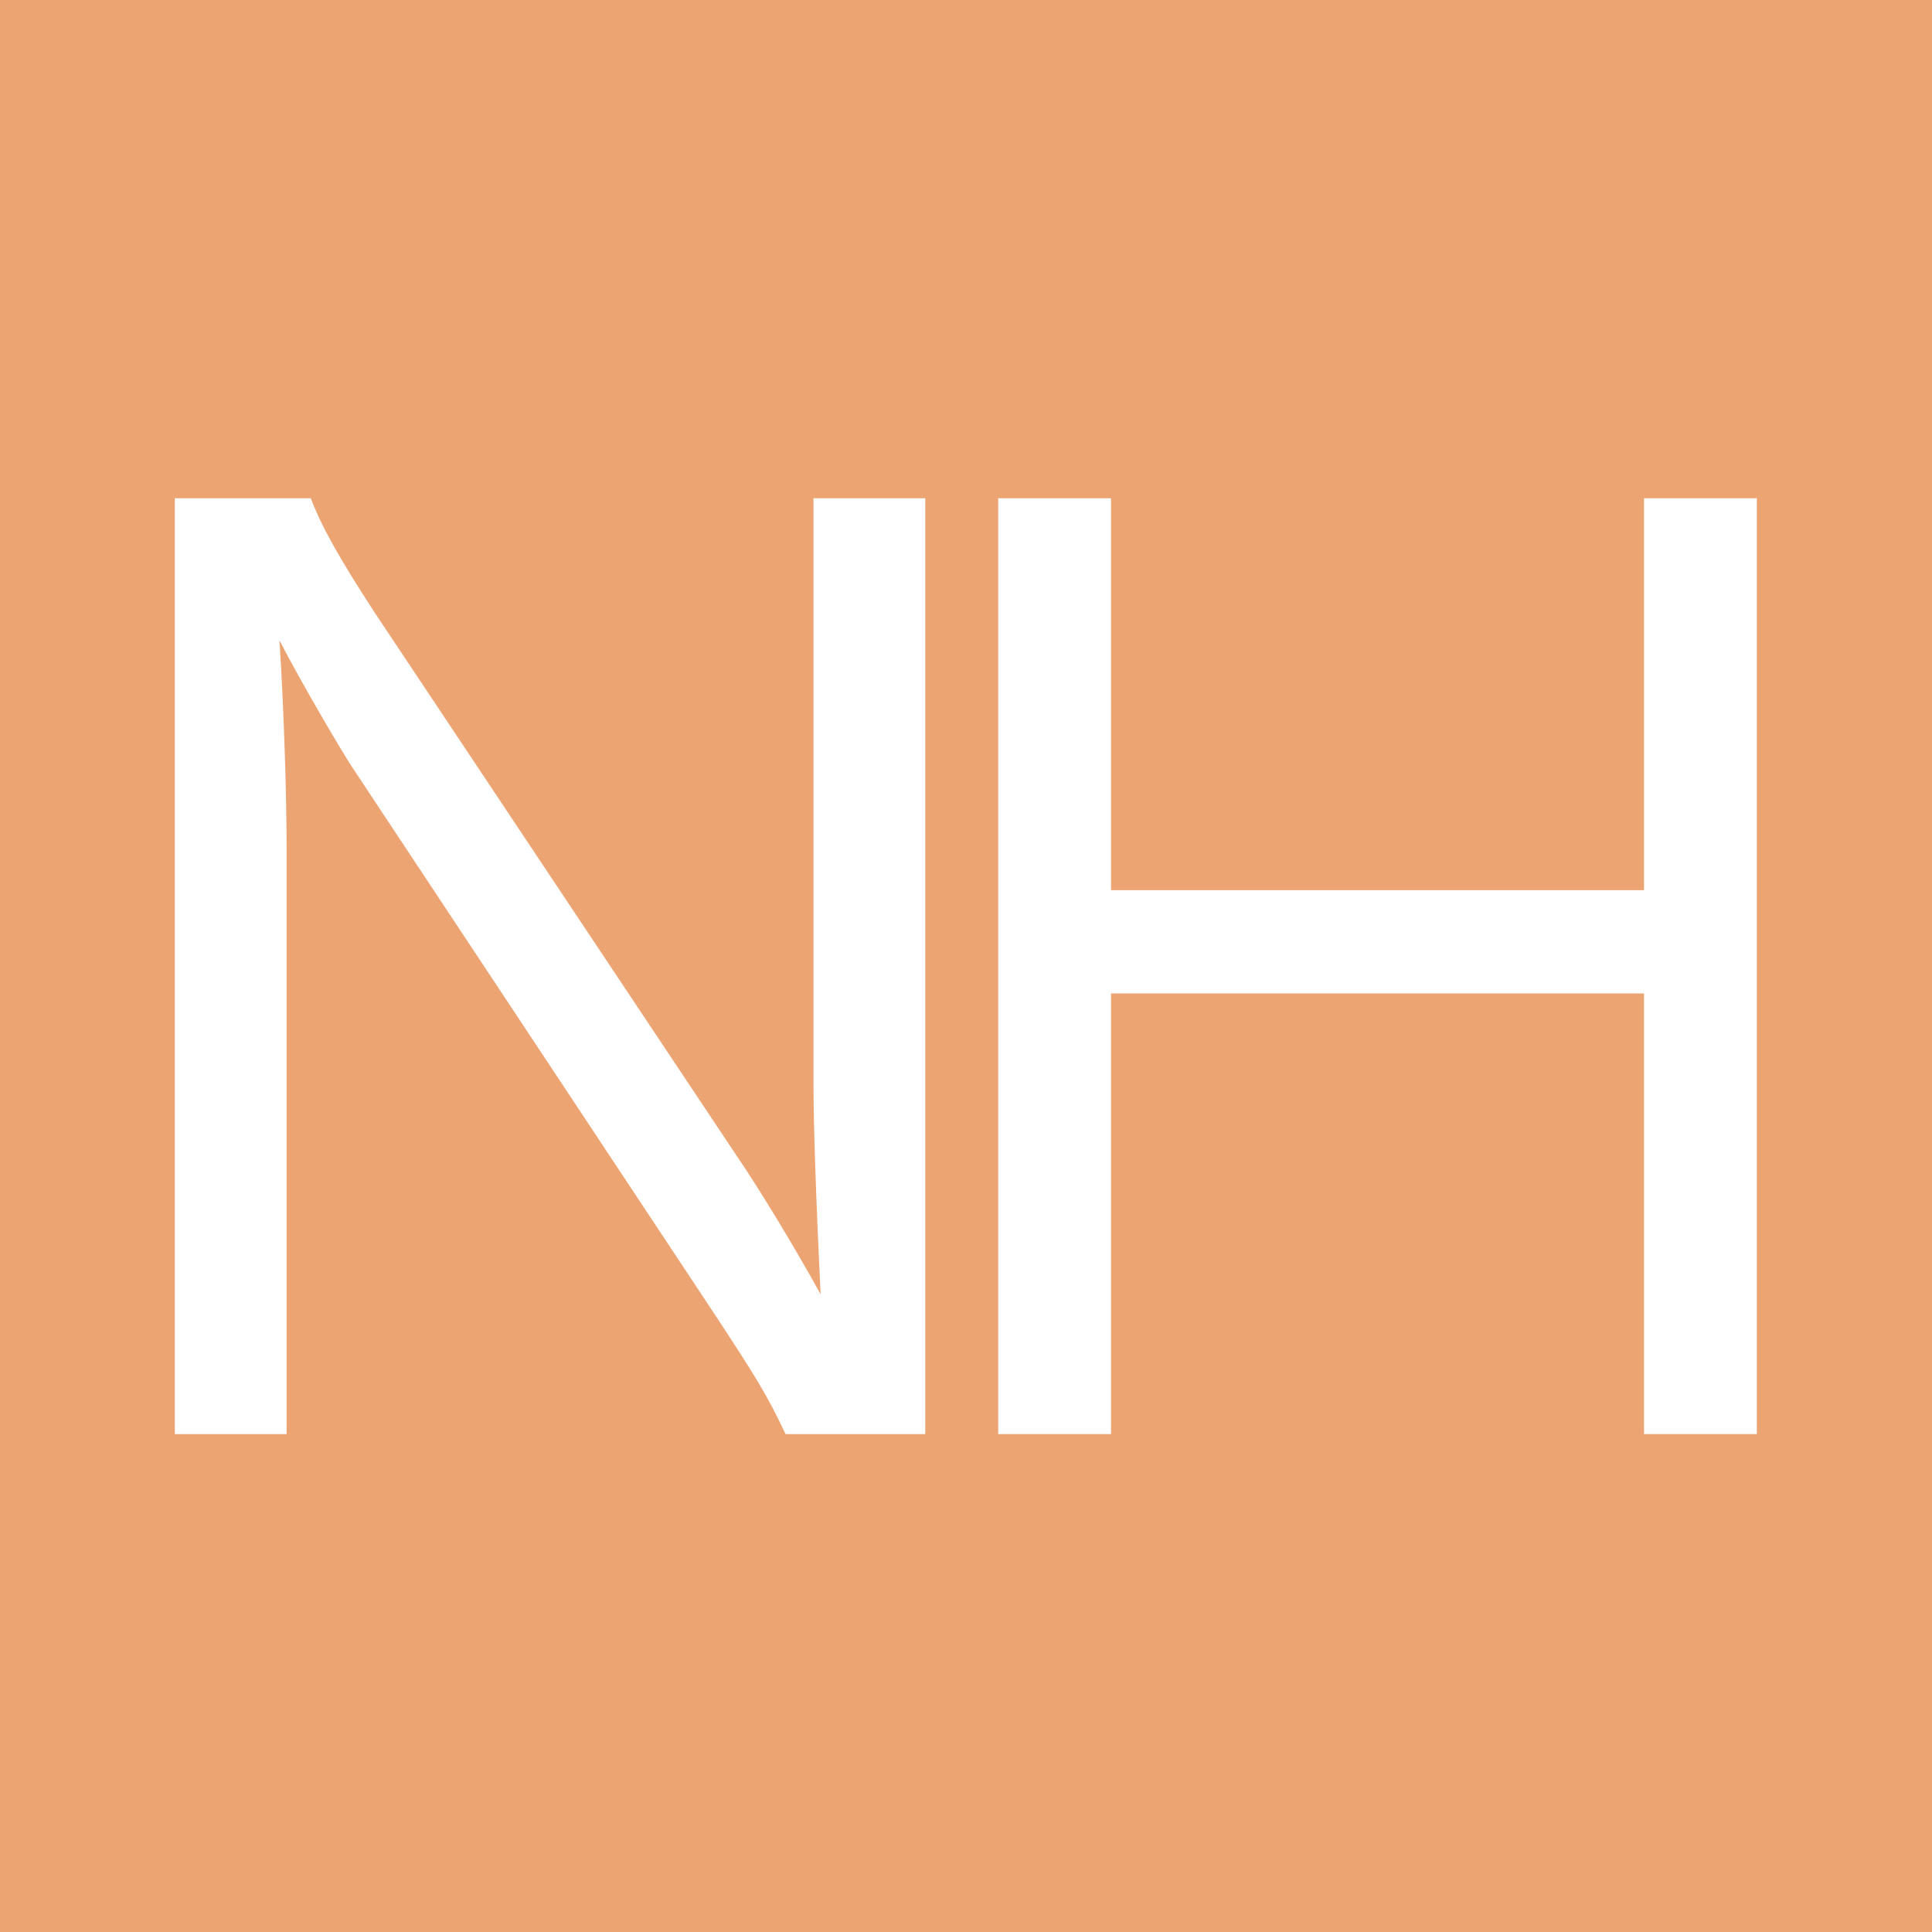
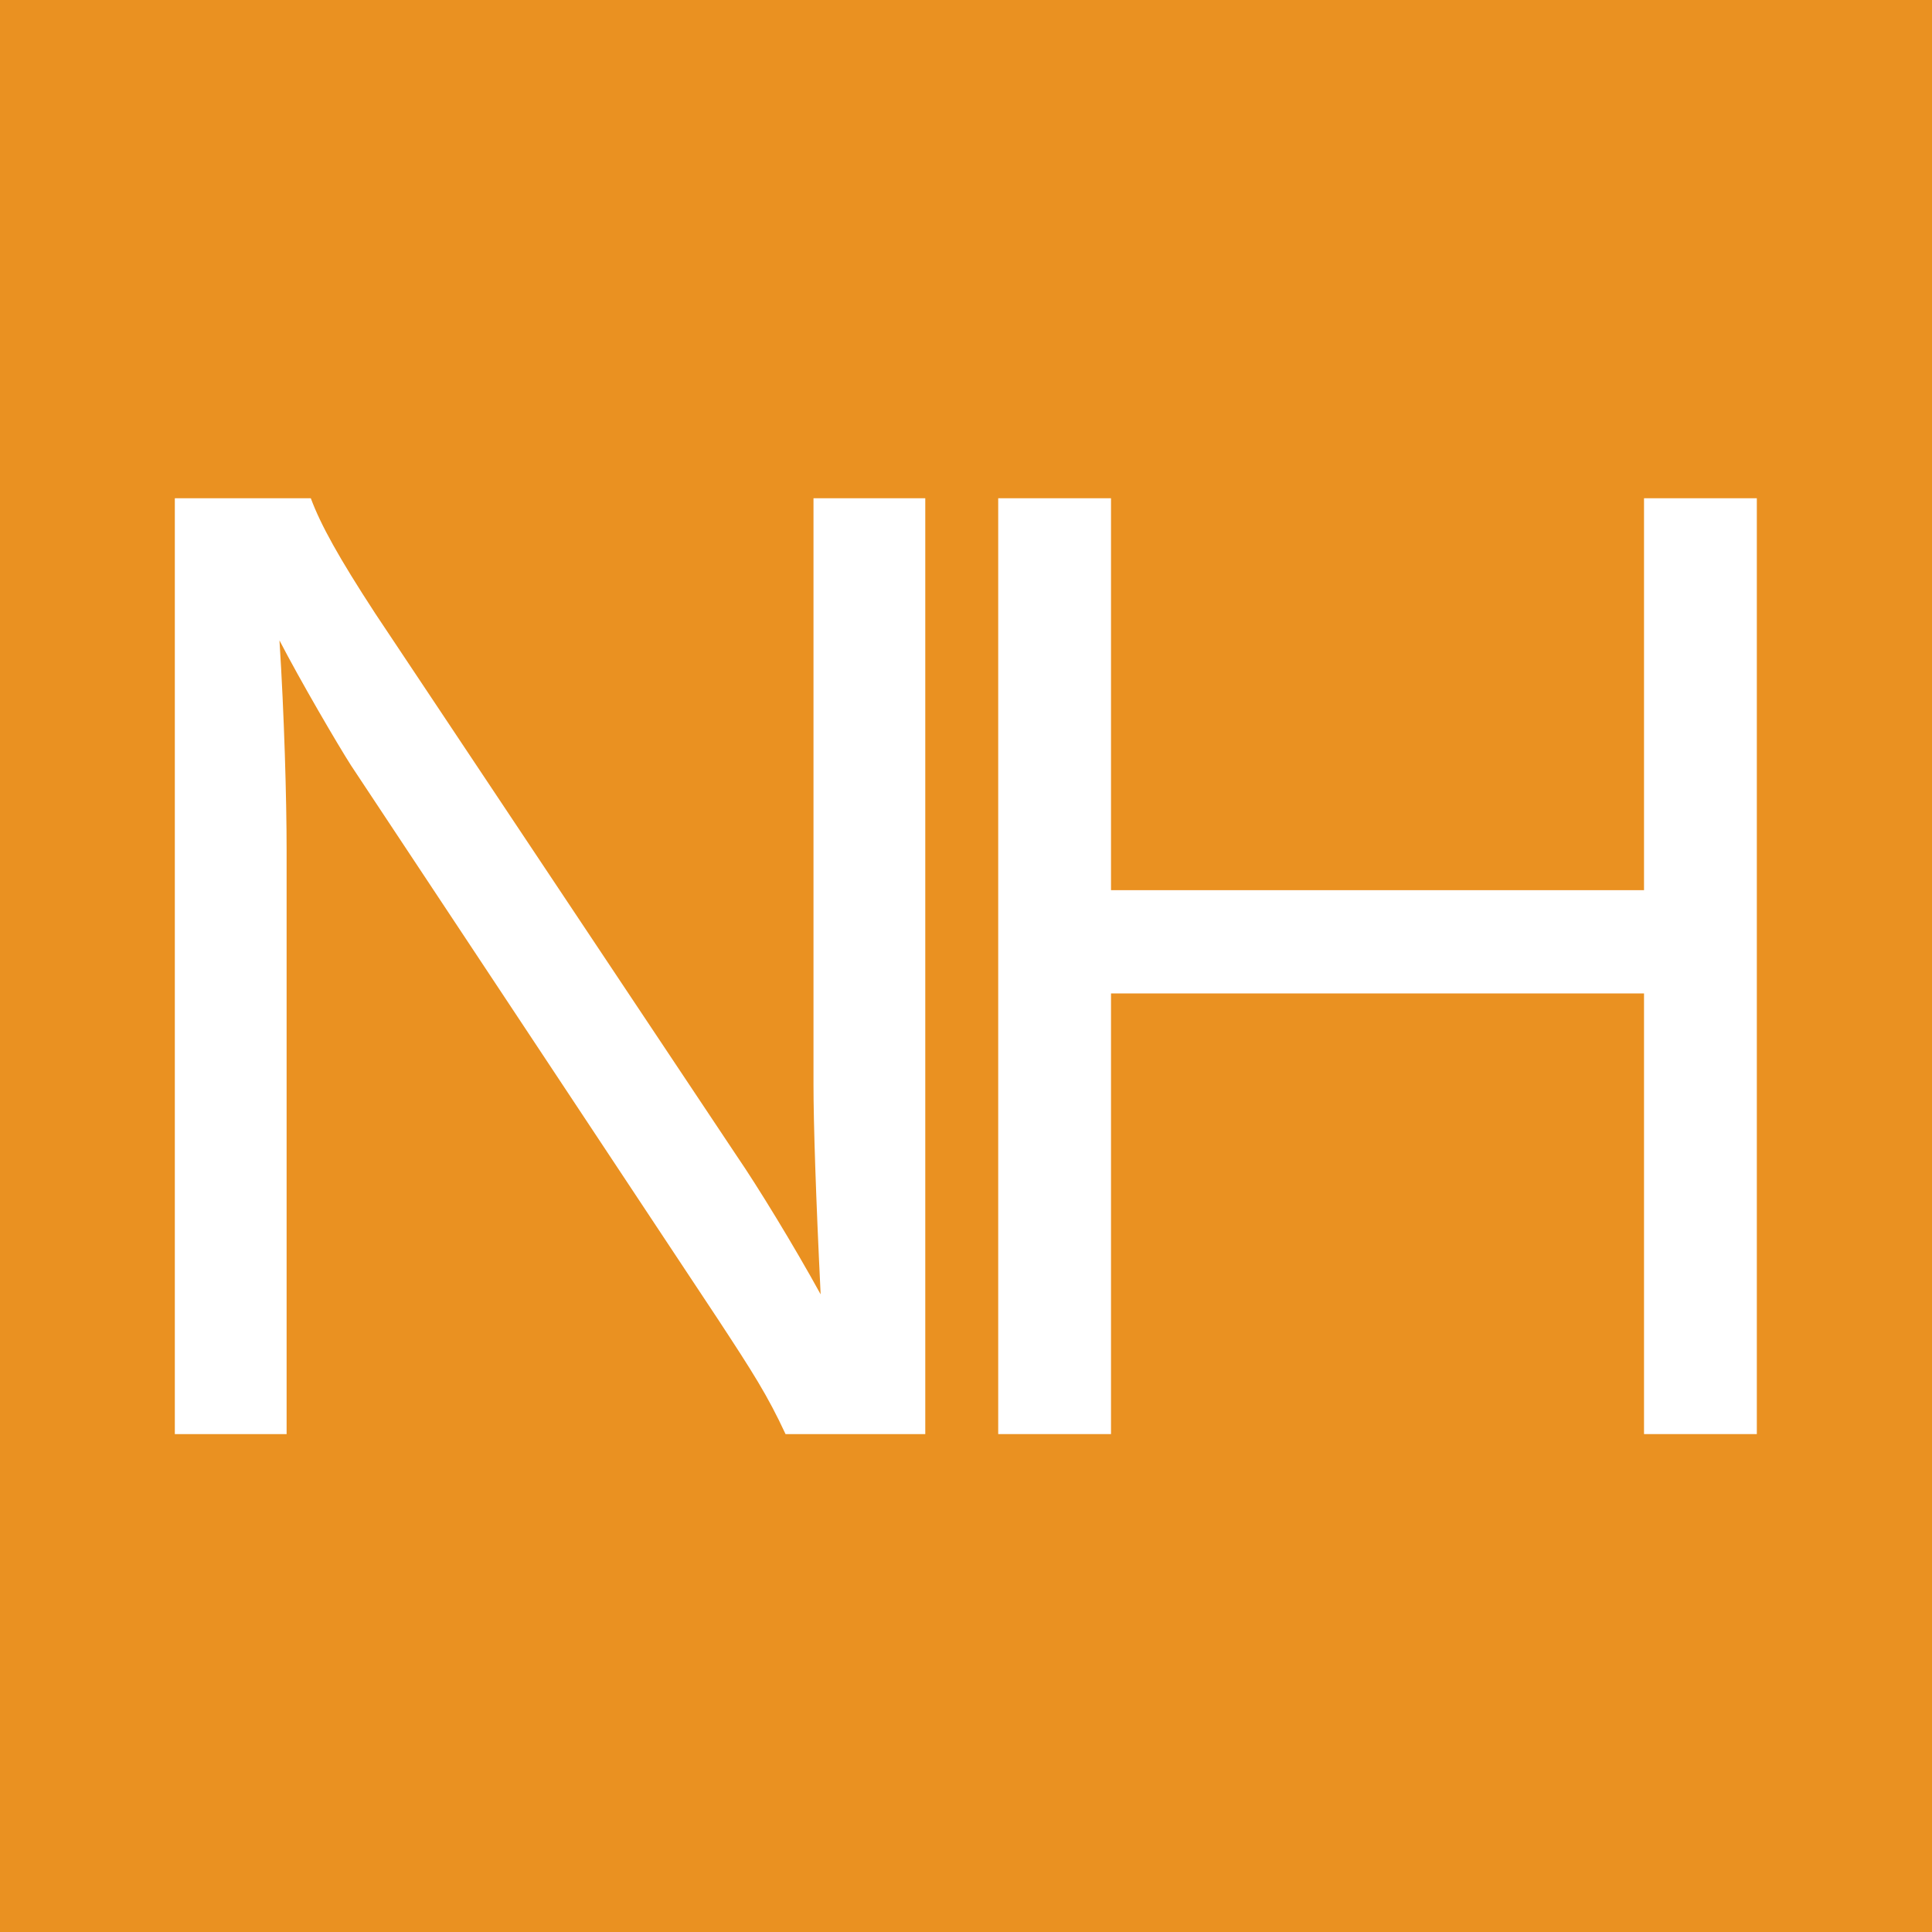
<svg xmlns="http://www.w3.org/2000/svg" viewBox="0 0 56.69 56.69">
  <defs>
-     <style>.cls-1{fill:#eca473;}.cls-1,.cls-2{stroke-width:0px;}.cls-2{fill:#fff;}</style>
+     <style>.cls-1{fill:#ea9121;}.cls-1,.cls-2{stroke-width:0px;}.cls-2{fill:#fff;}</style>
  </defs>
  <g id="_レイヤー_2">
    <rect class="cls-1" x="0" width="56.69" height="56.69" />
  </g>
  <g id="_レイヤー_1">
    <path class="cls-2" d="M23.87,14.62v17.2c0,1.14.07,3.31.21,6.16-.78-1.42-1.85-3.17-2.46-4.06l-10.61-15.92c-1.07-1.64-1.6-2.6-1.89-3.38h-3.99v27.46h3.28v-17.13c0-1.5-.07-3.99-.21-6.16.61,1.18,1.71,3.06,2.1,3.67l10.76,16.24c1.03,1.57,1.46,2.24,1.99,3.38h4.1V14.62h-3.28Z" />
    <polygon class="cls-2" points="48.24 14.62 48.24 18.78 48.24 23.53 48.24 26.12 32.6 26.12 32.6 23.53 32.6 18.71 32.6 14.62 29.29 14.62 29.29 18.78 29.29 37.91 29.29 42.08 32.6 42.08 32.6 37.91 32.6 31.44 32.6 29.15 48.24 29.15 48.24 31.44 48.24 37.91 48.24 42.08 51.55 42.08 51.55 37.91 51.55 18.71 51.55 14.62 48.24 14.62" />
  </g>
</svg>
